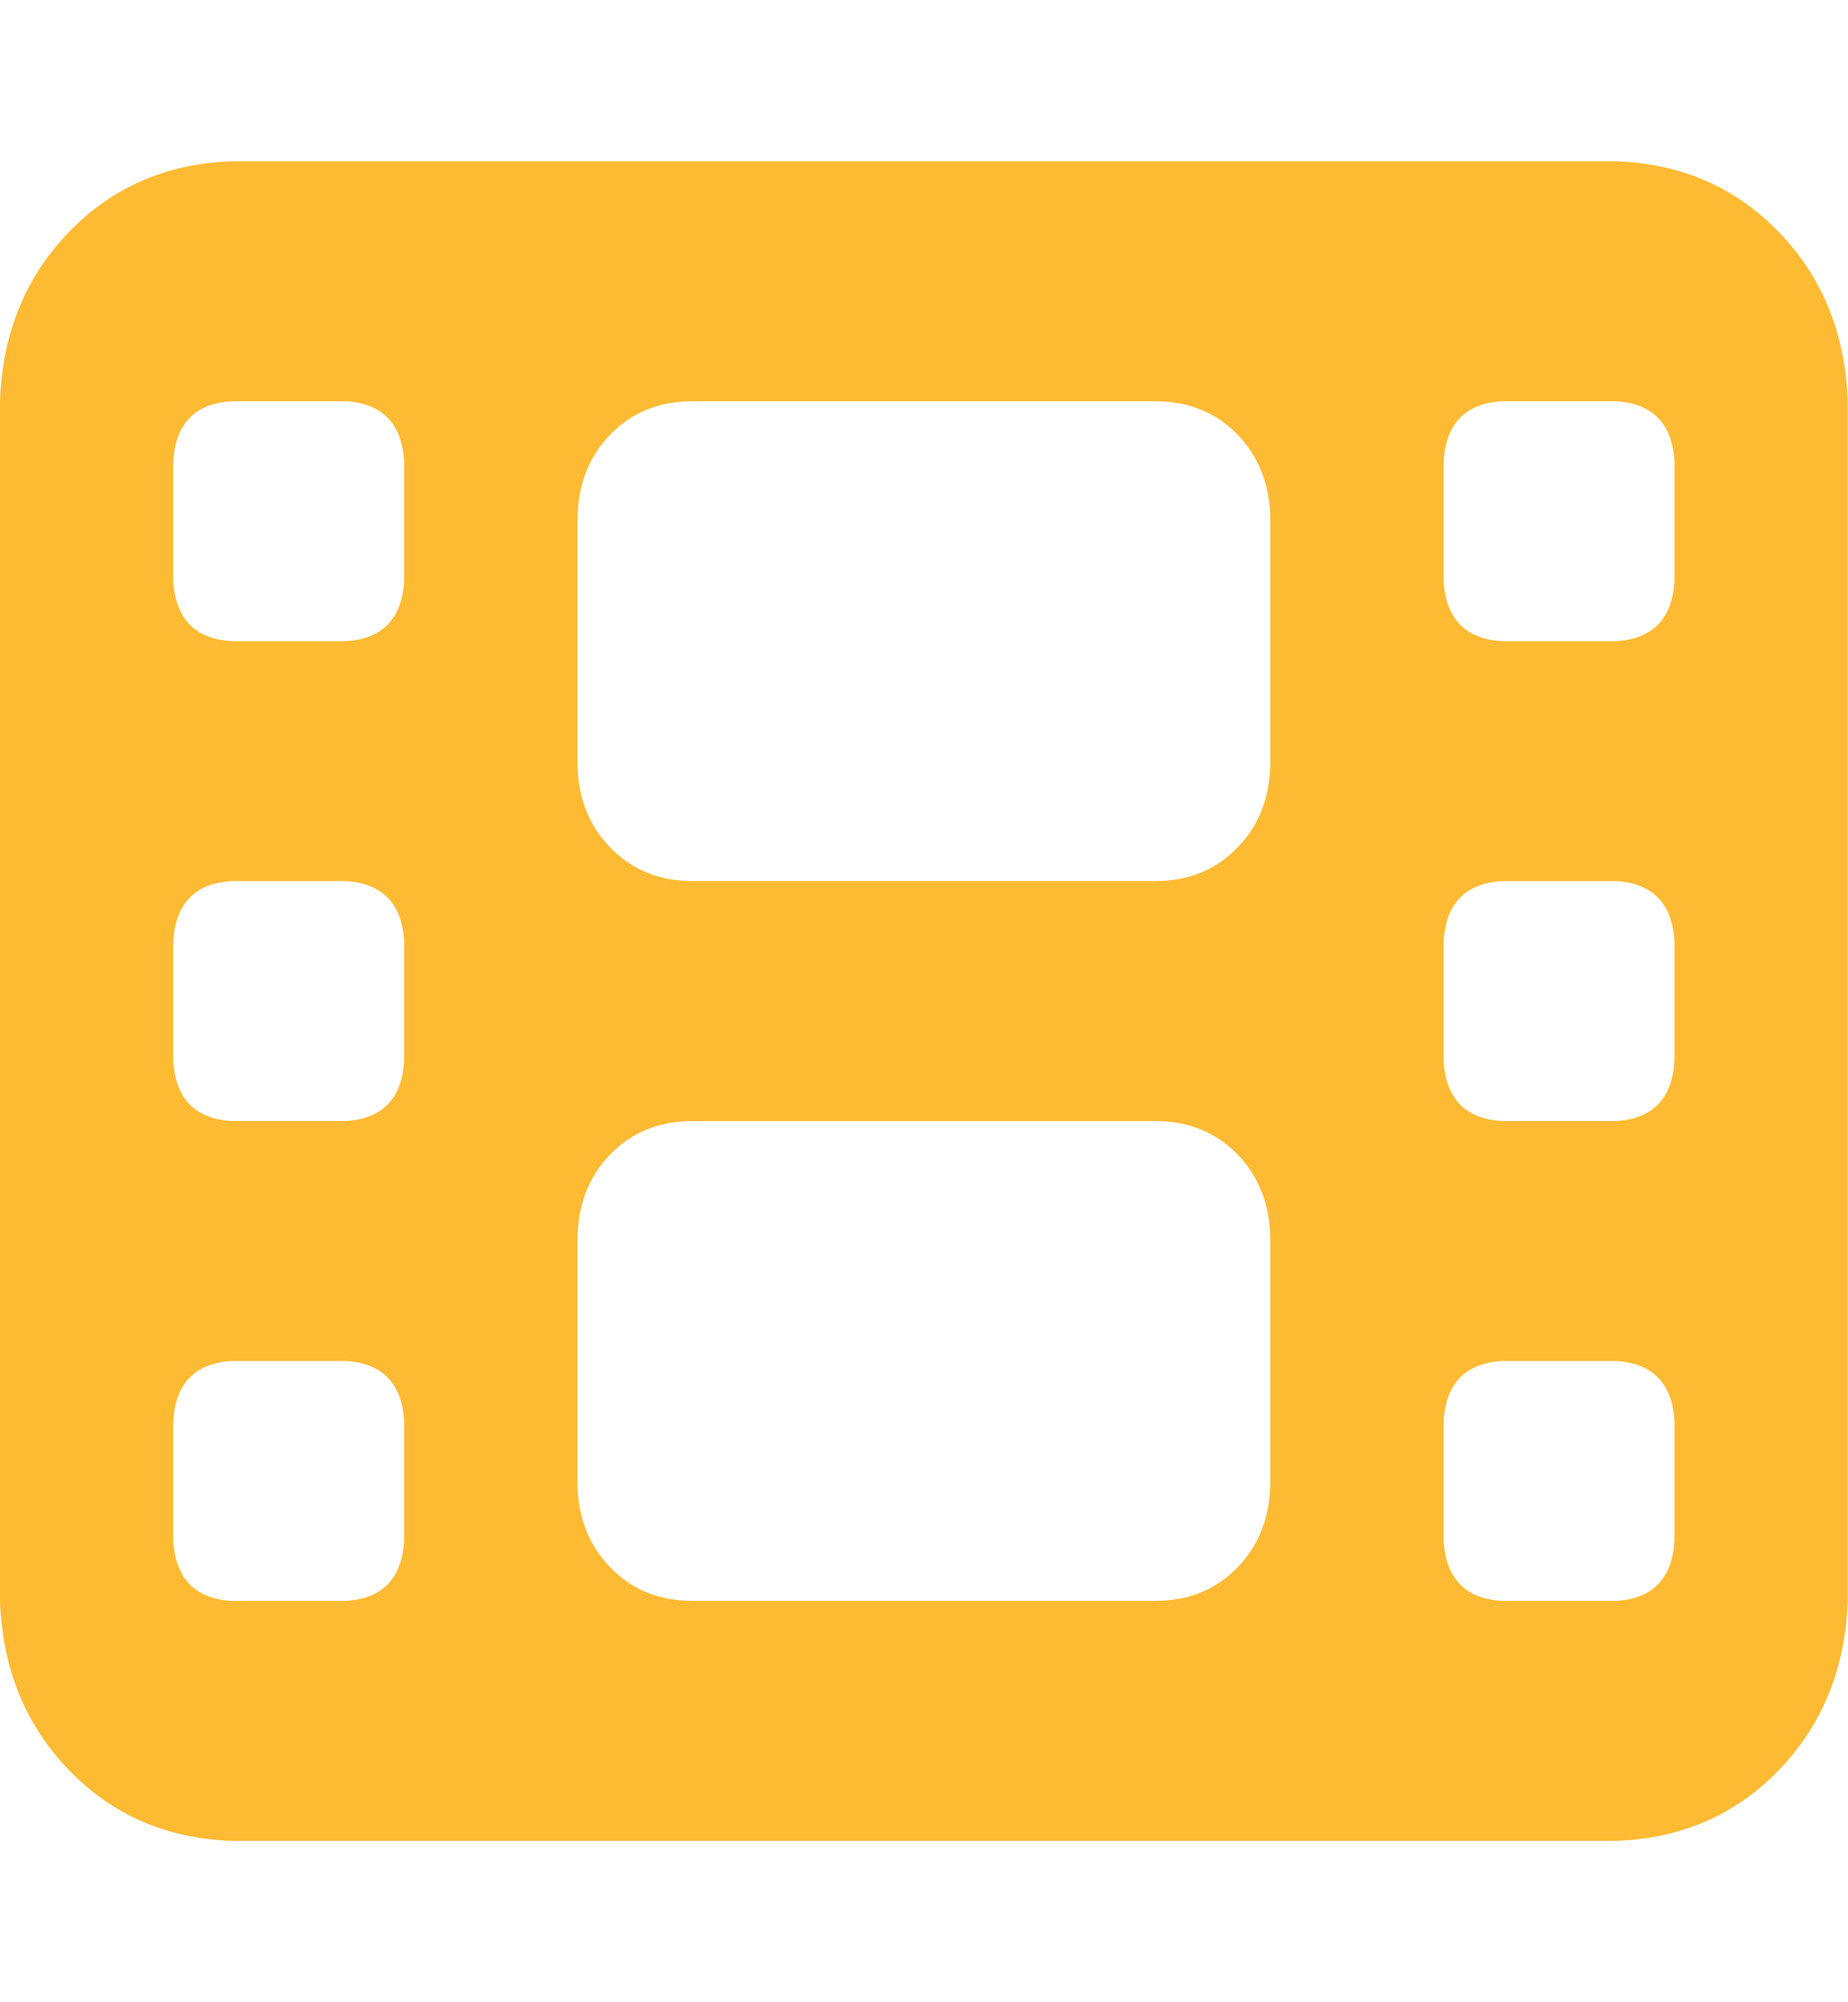
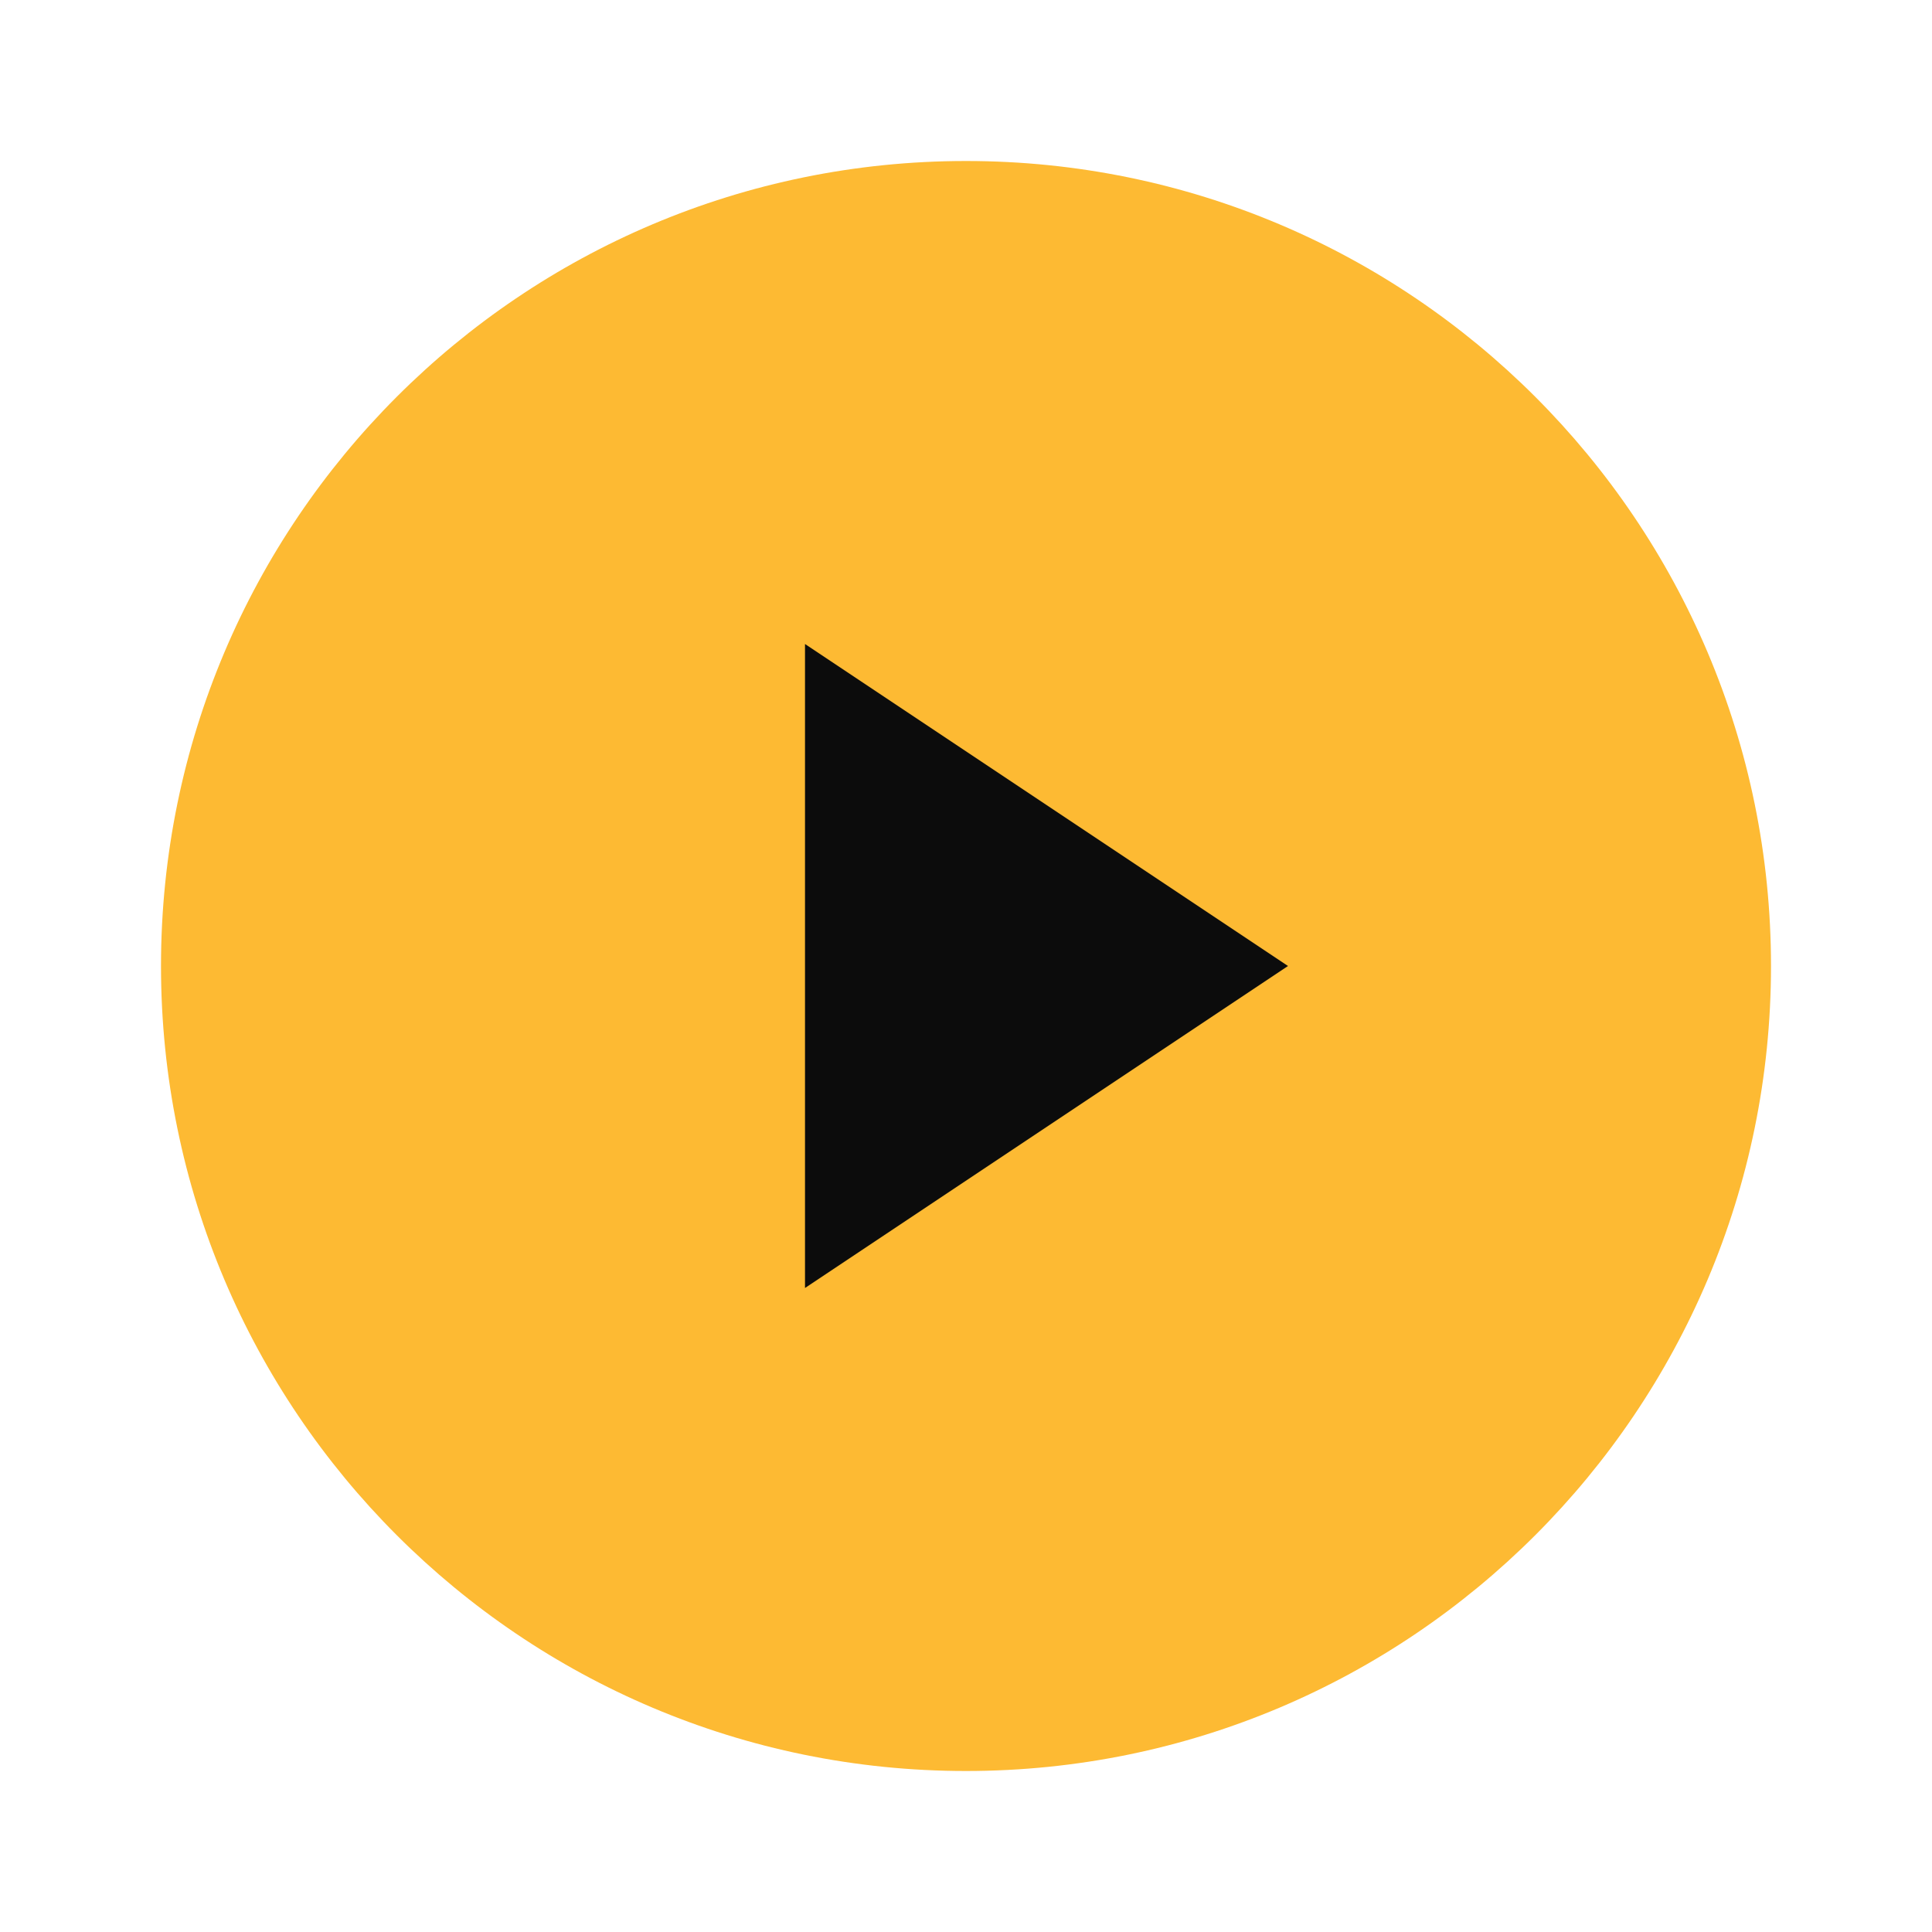
- <svg xmlns="http://www.w3.org/2000/svg" preserveAspectRatio="none" overflow="visible" style="display: block;" width="24" height="26" viewBox="0 0 24 26" fill="none">
-   <g id="svg">
-     <path id="Vector" d="M0 5.211C0.031 4.334 0.328 3.603 0.89 3.019C1.452 2.435 2.156 2.127 3 2.095H21C21.844 2.127 22.548 2.435 23.11 3.019C23.672 3.603 23.969 4.334 24 5.211V20.791C23.969 21.666 23.672 22.397 23.11 22.983C22.548 23.567 21.844 23.875 21 23.907H3C2.156 23.875 1.452 23.567 0.89 22.983C0.328 22.397 0.031 21.666 0 20.791V5.211ZM2.25 18.454V20.012C2.281 20.499 2.531 20.759 3 20.791H4.5C4.969 20.759 5.219 20.499 5.25 20.012V18.454C5.219 17.967 4.969 17.708 4.5 17.675H3C2.531 17.708 2.281 17.967 2.25 18.454ZM19.5 17.675C19.031 17.708 18.781 17.967 18.75 18.454V20.012C18.781 20.499 19.031 20.759 19.5 20.791H21C21.469 20.759 21.719 20.499 21.75 20.012V18.454C21.719 17.967 21.469 17.708 21 17.675H19.5ZM2.25 12.222V13.78C2.281 14.267 2.531 14.527 3 14.559H4.5C4.969 14.527 5.219 14.267 5.25 13.78V12.222C5.219 11.735 4.969 11.475 4.5 11.443H3C2.531 11.475 2.281 11.735 2.25 12.222ZM19.5 11.443C19.031 11.475 18.781 11.735 18.75 12.222V13.78C18.781 14.267 19.031 14.527 19.5 14.559H21C21.469 14.527 21.719 14.267 21.75 13.78V12.222C21.719 11.735 21.469 11.475 21 11.443H19.5ZM2.25 5.99V7.548C2.281 8.035 2.531 8.295 3 8.327H4.5C4.969 8.295 5.219 8.035 5.25 7.548V5.99C5.219 5.503 4.969 5.243 4.5 5.211H3C2.531 5.243 2.281 5.503 2.25 5.99ZM19.5 5.211C19.031 5.243 18.781 5.503 18.75 5.99V7.548C18.781 8.035 19.031 8.295 19.5 8.327H21C21.469 8.295 21.719 8.035 21.75 7.548V5.99C21.719 5.503 21.469 5.243 21 5.211H19.5ZM7.5 6.769V9.885C7.5 10.34 7.641 10.713 7.923 11.003C8.203 11.296 8.562 11.443 9 11.443H15C15.438 11.443 15.797 11.296 16.077 11.003C16.359 10.713 16.5 10.34 16.5 9.885V6.769C16.5 6.314 16.359 5.94 16.077 5.647C15.797 5.356 15.438 5.211 15 5.211H9C8.562 5.211 8.203 5.356 7.923 5.647C7.641 5.94 7.5 6.314 7.5 6.769ZM9 14.559C8.562 14.559 8.203 14.705 7.923 14.995C7.641 15.289 7.5 15.662 7.5 16.117V19.233C7.5 19.688 7.641 20.061 7.923 20.352C8.203 20.645 8.562 20.791 9 20.791H15C15.438 20.791 15.797 20.645 16.077 20.352C16.359 20.061 16.5 19.688 16.5 19.233V16.117C16.5 15.662 16.359 15.289 16.077 14.995C15.797 14.705 15.438 14.559 15 14.559H9Z" fill="#FDBA33" />
-   </g>
+ <svg xmlns="http://www.w3.org/2000/svg" width="24" height="24" viewBox="0 0 24 24" fill="none">
+   <circle cx="12" cy="12" r="10" fill="#FDBA33" />
+   <polygon points="10 8 10 16 16 12" fill="#0C0C0C" />
</svg>
